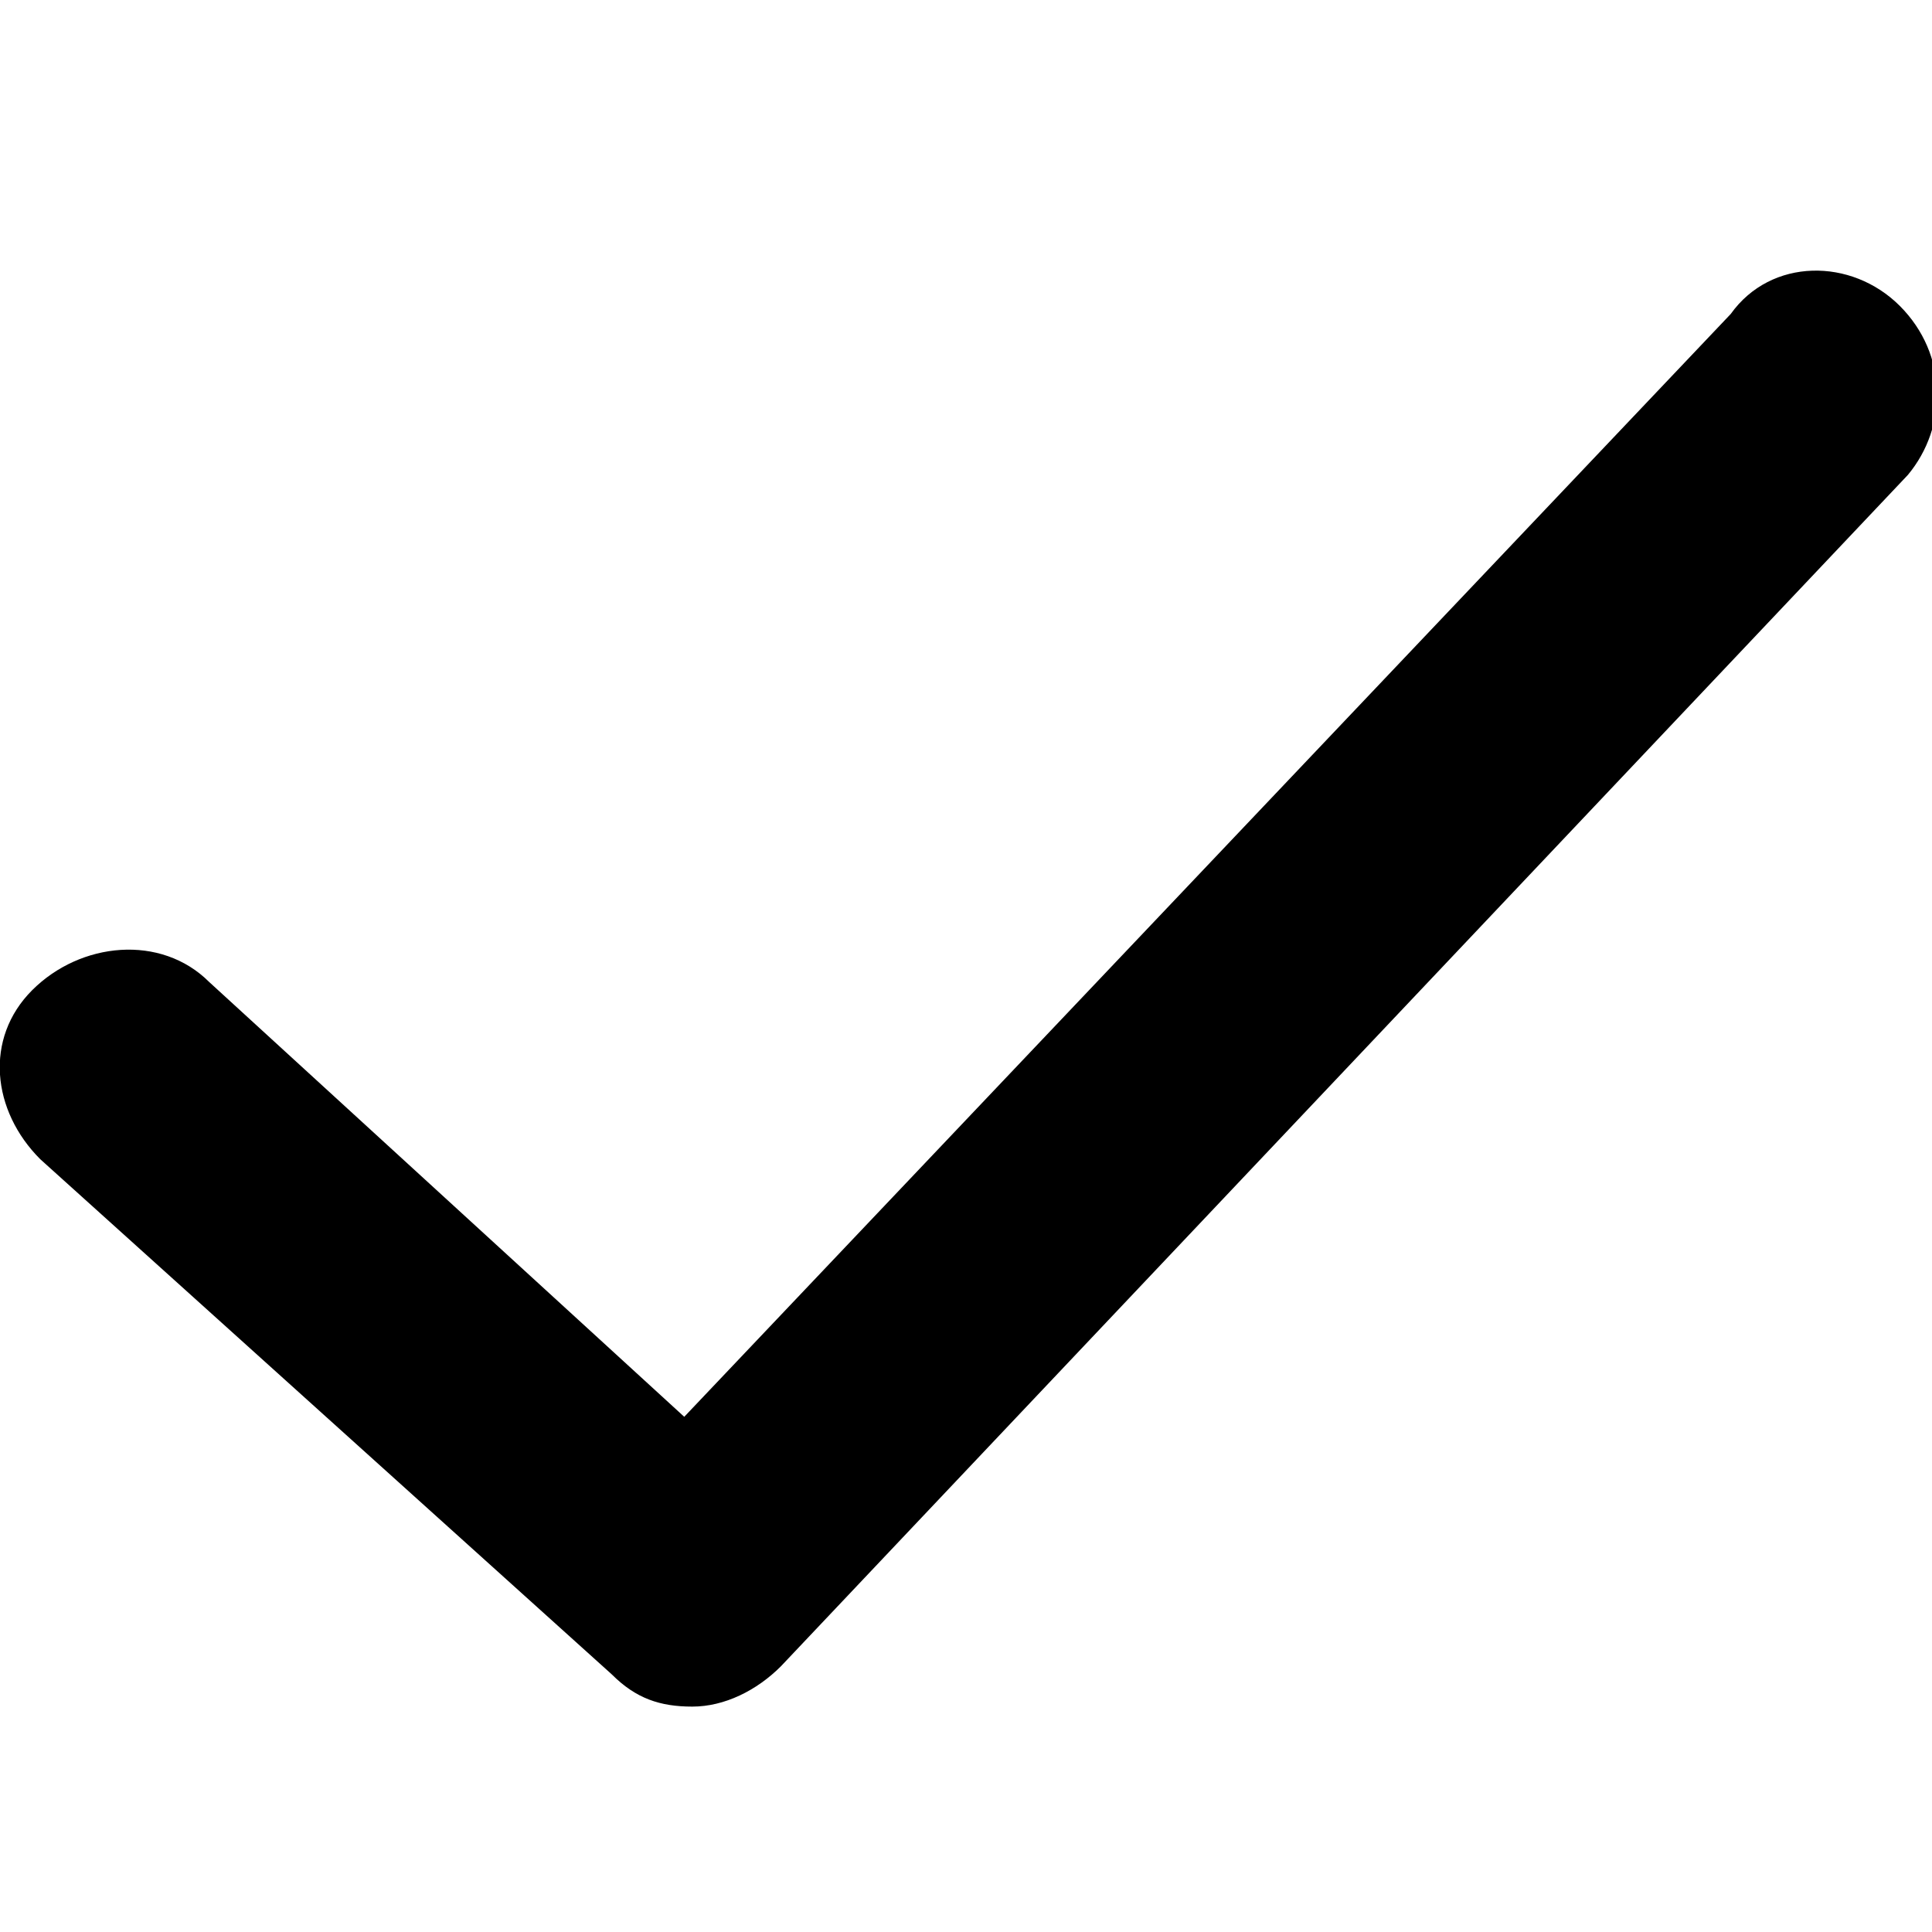
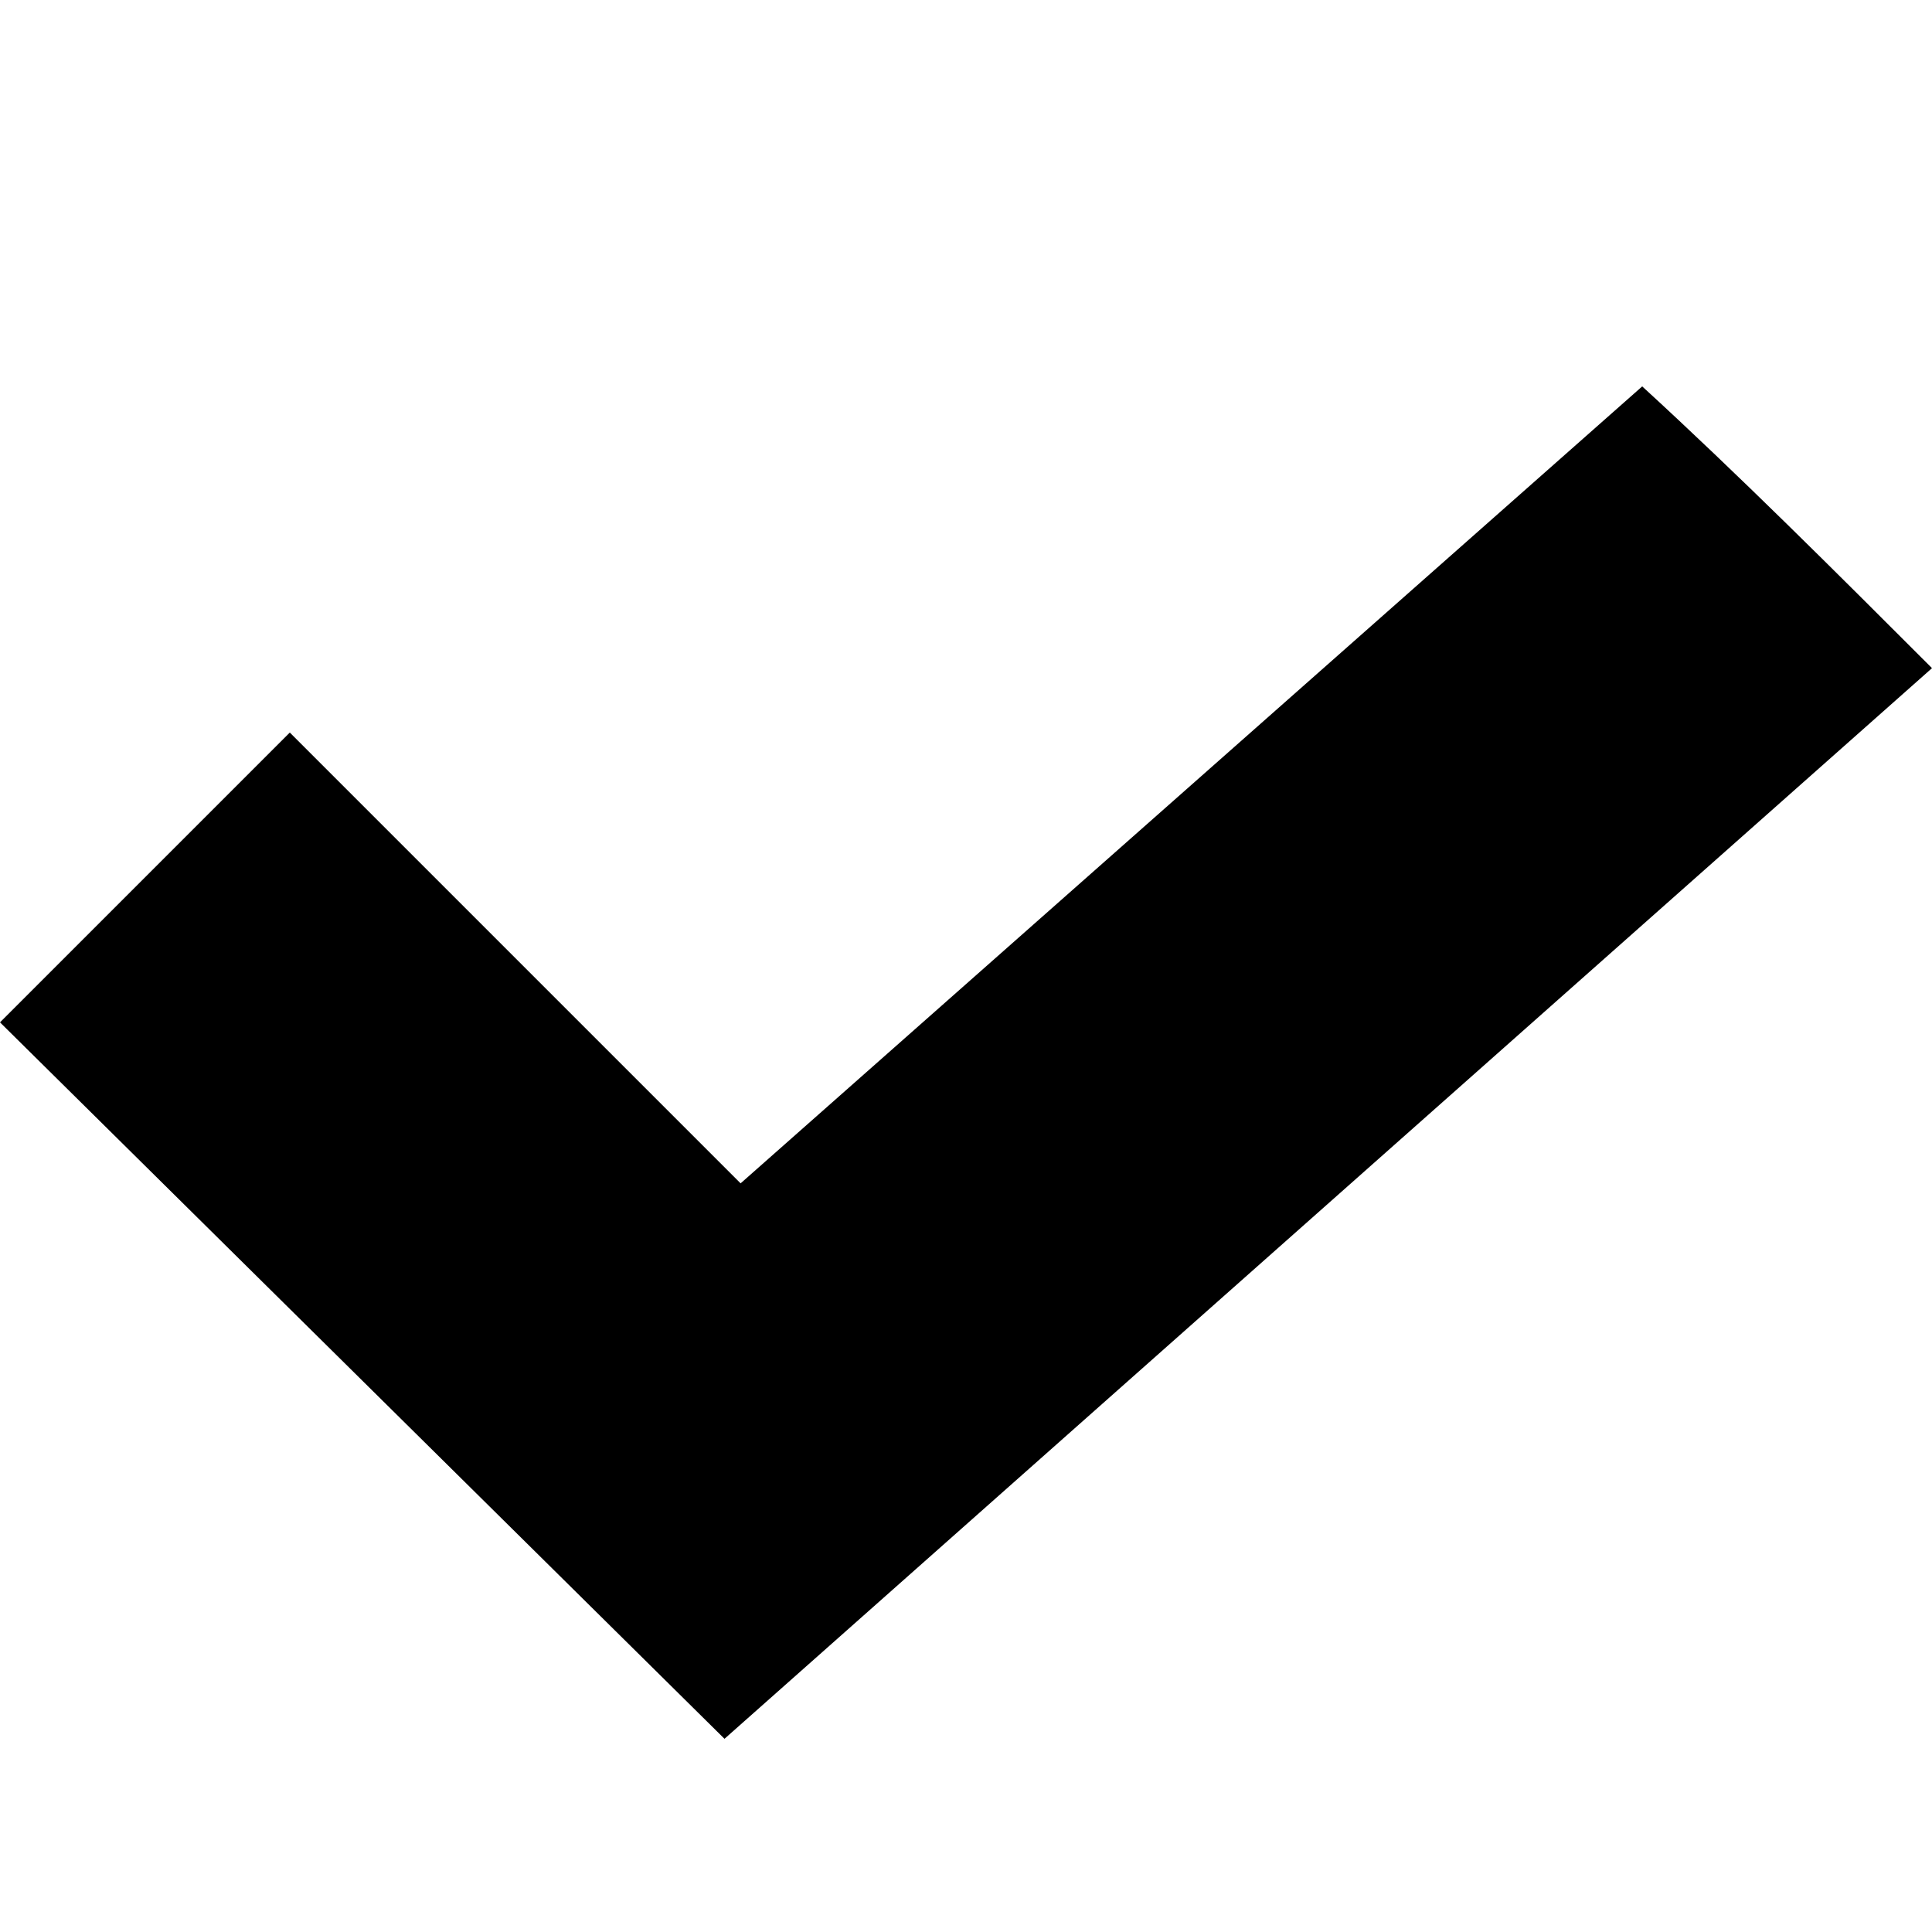
<svg xmlns="http://www.w3.org/2000/svg" version="1.1" id="Layer_1" x="0px" y="0px" viewBox="0 0 24 24" style="enable-background:new 0 0 24 24;" xml:space="preserve">
-   <path d="M0.5,14.4c-0.6-0.6-0.7-1.5-0.1-2.1C1,11.7,2,11.6,2.6,12.2l5.9,5.4l13-13.7C22,3.2,23,3.2,23.6,3.8  c0.6,0.6,0.6,1.5,0.1,2.1l-14,14.8c-0.3,0.3-0.7,0.5-1.1,0.5c-0.4,0-0.7-0.1-1-0.4L0.5,14.4z" />
+   <path d="M24,8.3L9,21.6l-9-8.9l3.6-3.6l5.6,5.6l11.2-9.9C21.6,5.9,22.8,7.1,24,8.3z" />
</svg>
